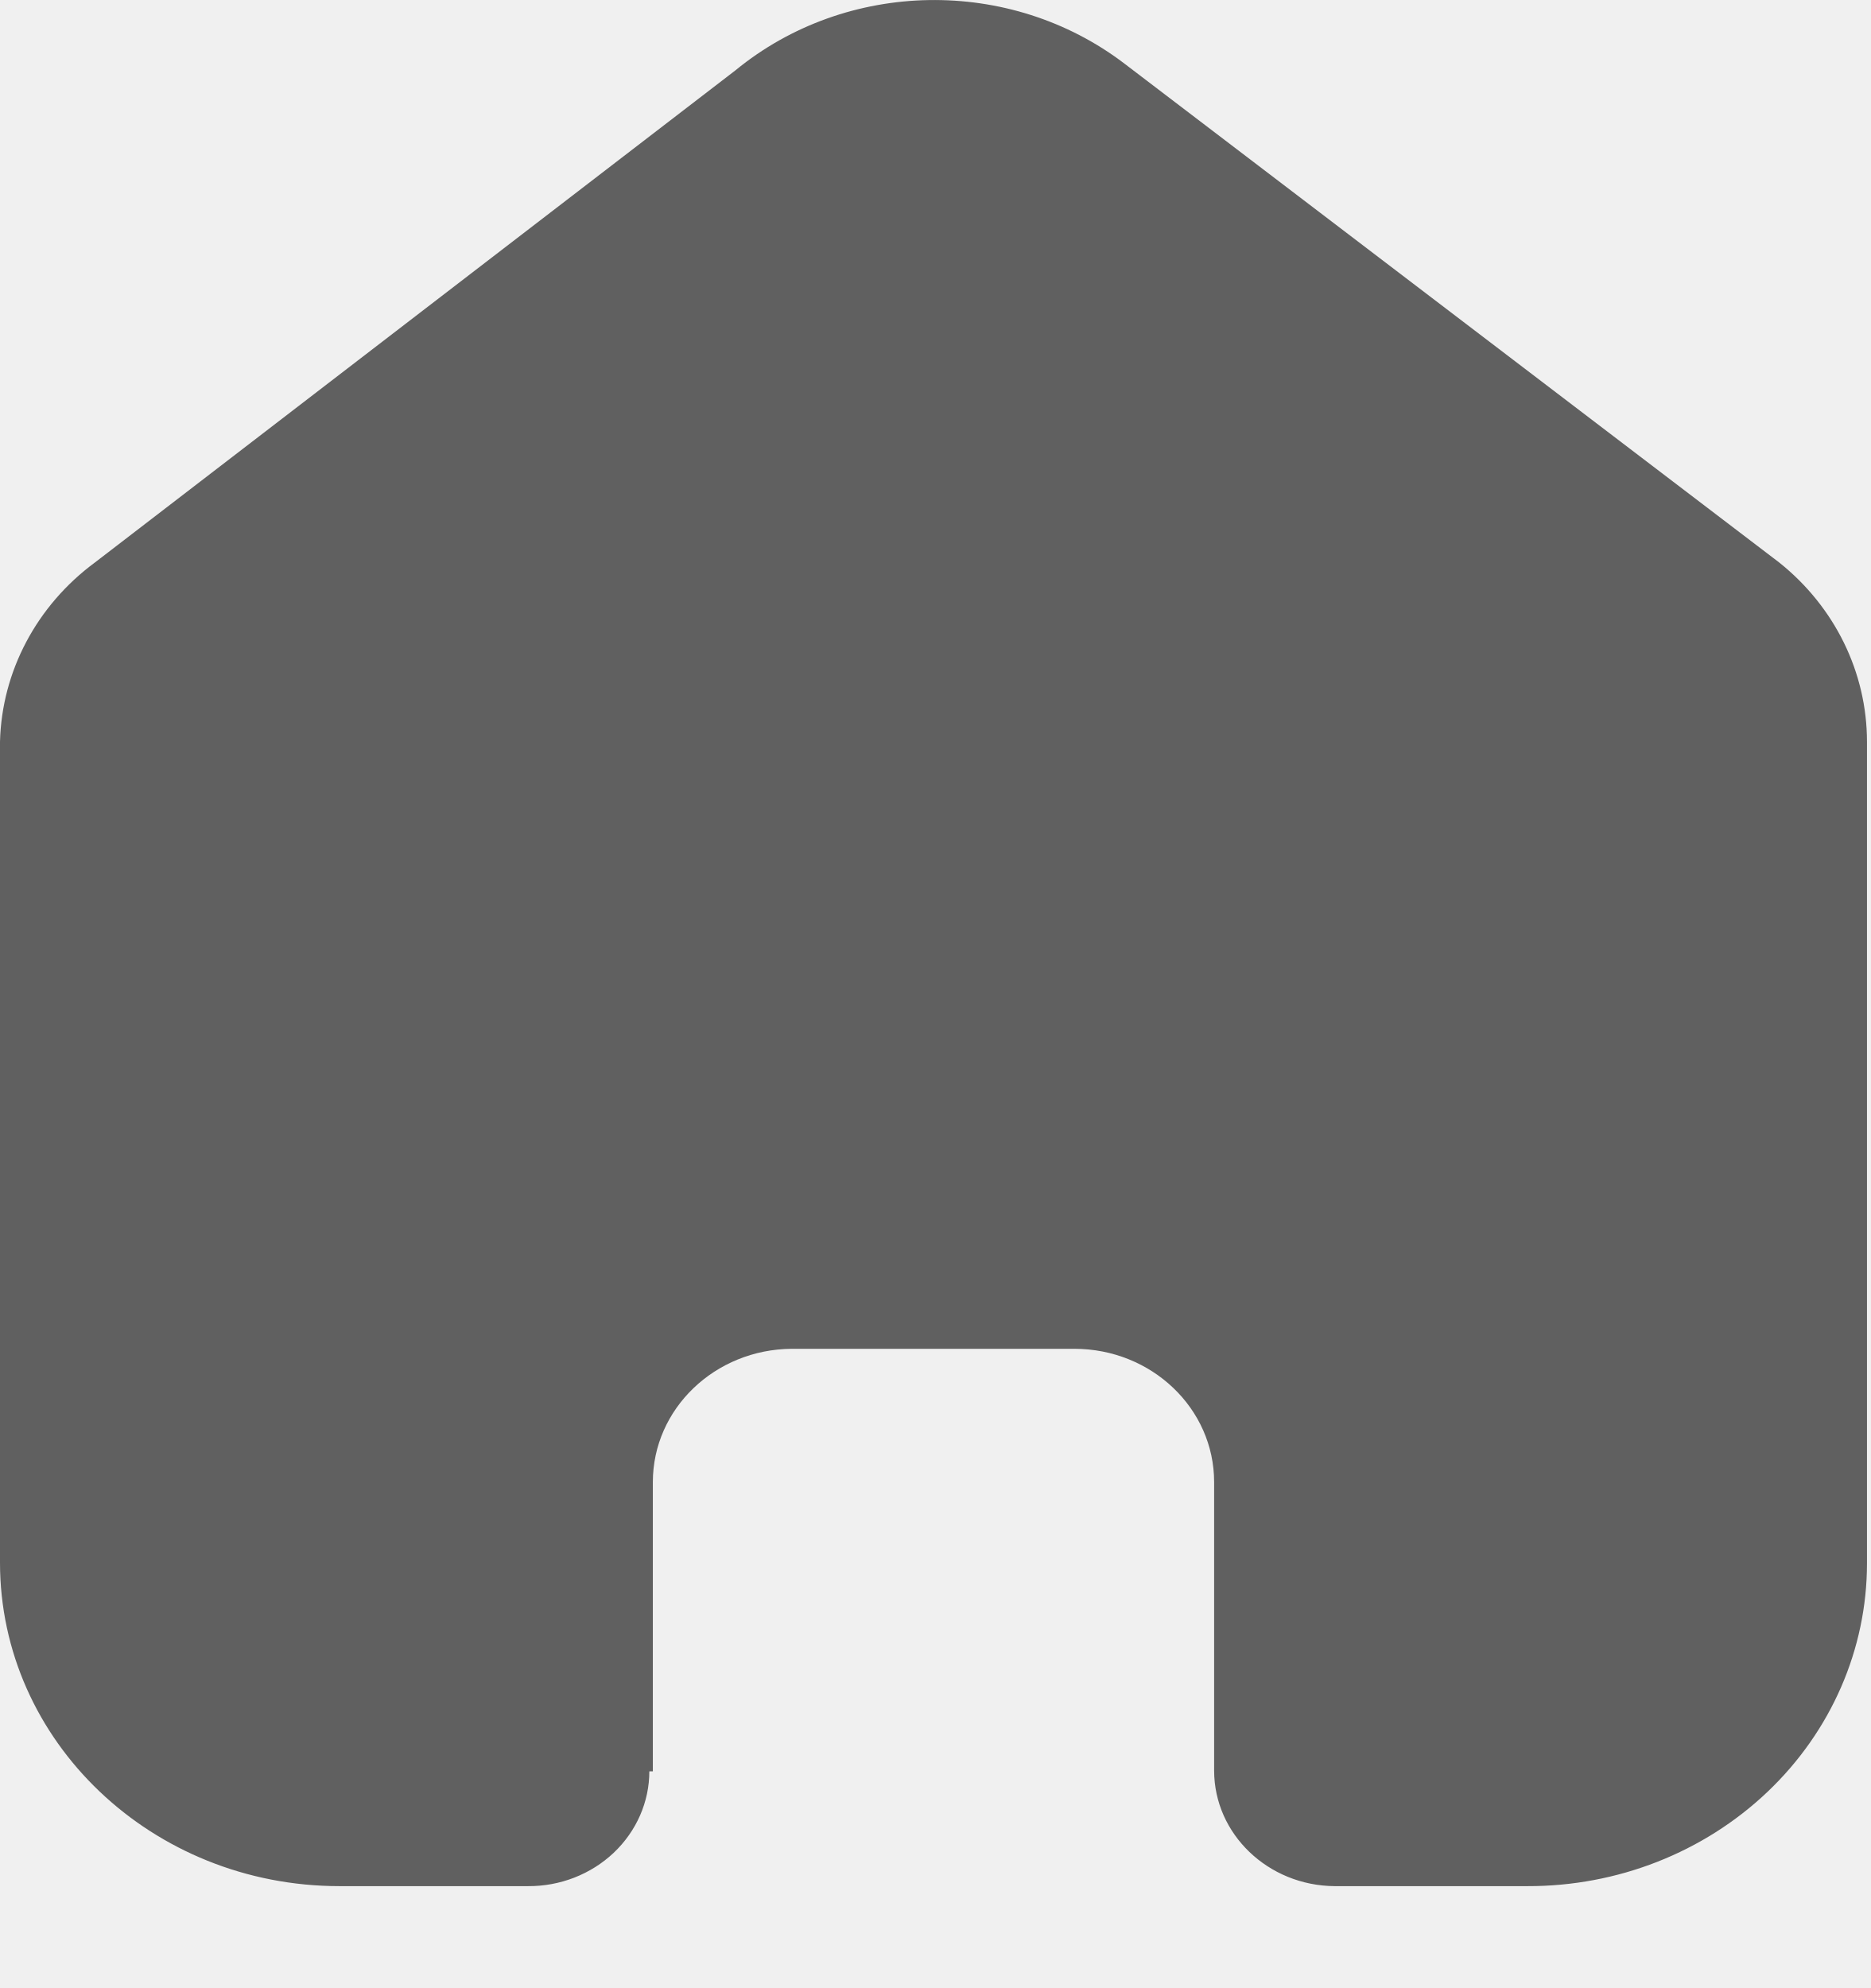
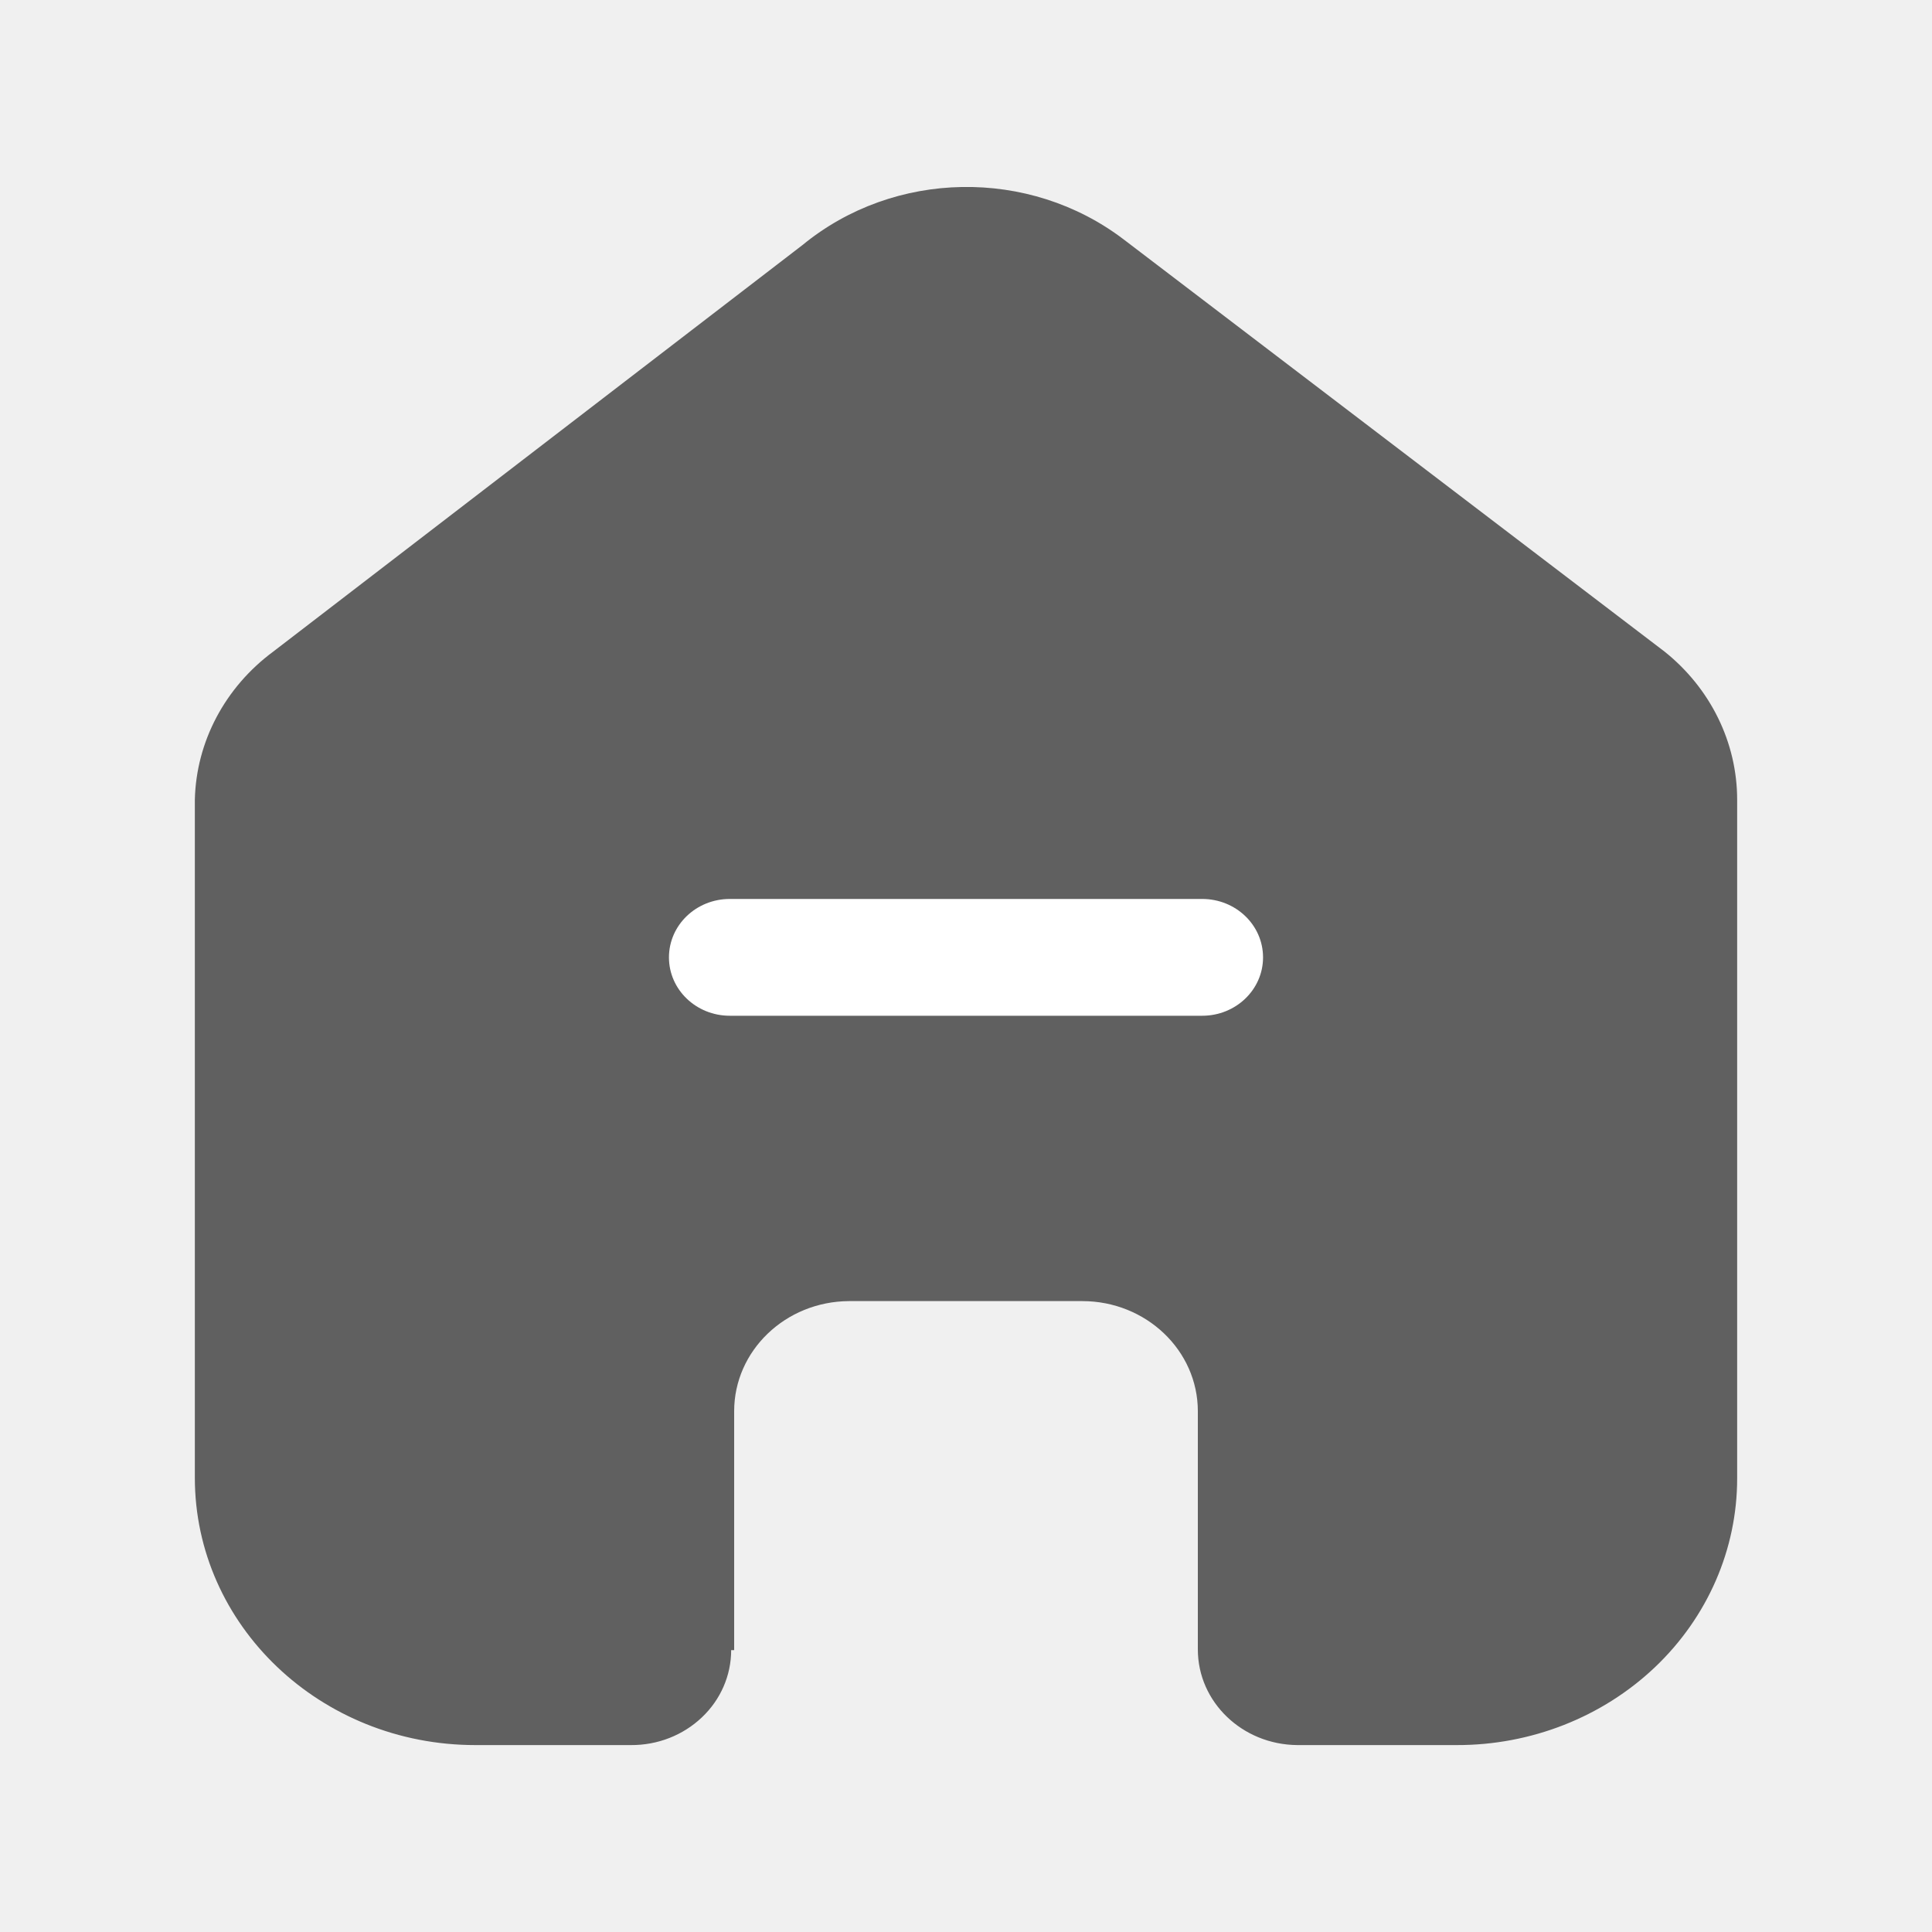
- <svg xmlns="http://www.w3.org/2000/svg" width="16" height="17" viewBox="0 0 16 17" fill="none">
-   <path d="M5.583 15.147V12.674C5.583 12.047 6.114 11.538 6.772 11.534H9.187C9.848 11.534 10.383 12.044 10.383 12.674V15.14C10.383 15.683 10.844 16.125 11.414 16.129H13.062C13.832 16.131 14.57 15.841 15.115 15.323C15.66 14.805 15.966 14.102 15.966 13.369V6.343C15.966 5.751 15.691 5.189 15.214 4.809L9.616 0.544C8.637 -0.202 7.24 -0.178 6.29 0.601L0.813 4.809C0.313 5.178 0.015 5.742 0 6.343V13.362C0 14.89 1.3 16.129 2.904 16.129H4.515C4.789 16.131 5.053 16.028 5.248 15.844C5.443 15.659 5.553 15.409 5.553 15.147H5.583Z" fill="#606060" />
+ <svg xmlns="http://www.w3.org/2000/svg" width="20" height="20" viewBox="0 0 20 20" fill="none">
+   <path d="M7.6 17.082V14.609C7.6 13.982 8.131 13.473 8.788 13.469H11.204C11.864 13.469 12.4 13.98 12.4 14.609V17.075C12.4 17.619 12.86 18.061 13.431 18.065H15.079C15.848 18.067 16.587 17.776 17.132 17.259C17.677 16.741 17.983 16.038 17.983 15.305V8.279C17.983 7.687 17.707 7.125 17.231 6.745L11.633 2.479C10.654 1.733 9.256 1.757 8.307 2.537L2.829 6.745C2.33 7.114 2.031 7.677 2.017 8.279V15.297C2.017 16.826 3.317 18.065 4.921 18.065H6.531C6.806 18.067 7.07 17.964 7.265 17.779C7.46 17.595 7.569 17.344 7.569 17.082H7.6Z" fill="#606060" />
+   <path fill-rule="evenodd" clip-rule="evenodd" d="M6.925 9.911C6.925 9.576 7.207 9.306 7.555 9.306H12.445C12.793 9.306 13.075 9.576 13.075 9.911C13.075 10.245 12.793 10.515 12.445 10.515H7.555C7.207 10.515 6.925 10.245 6.925 9.911Z" fill="white" />
</svg>
